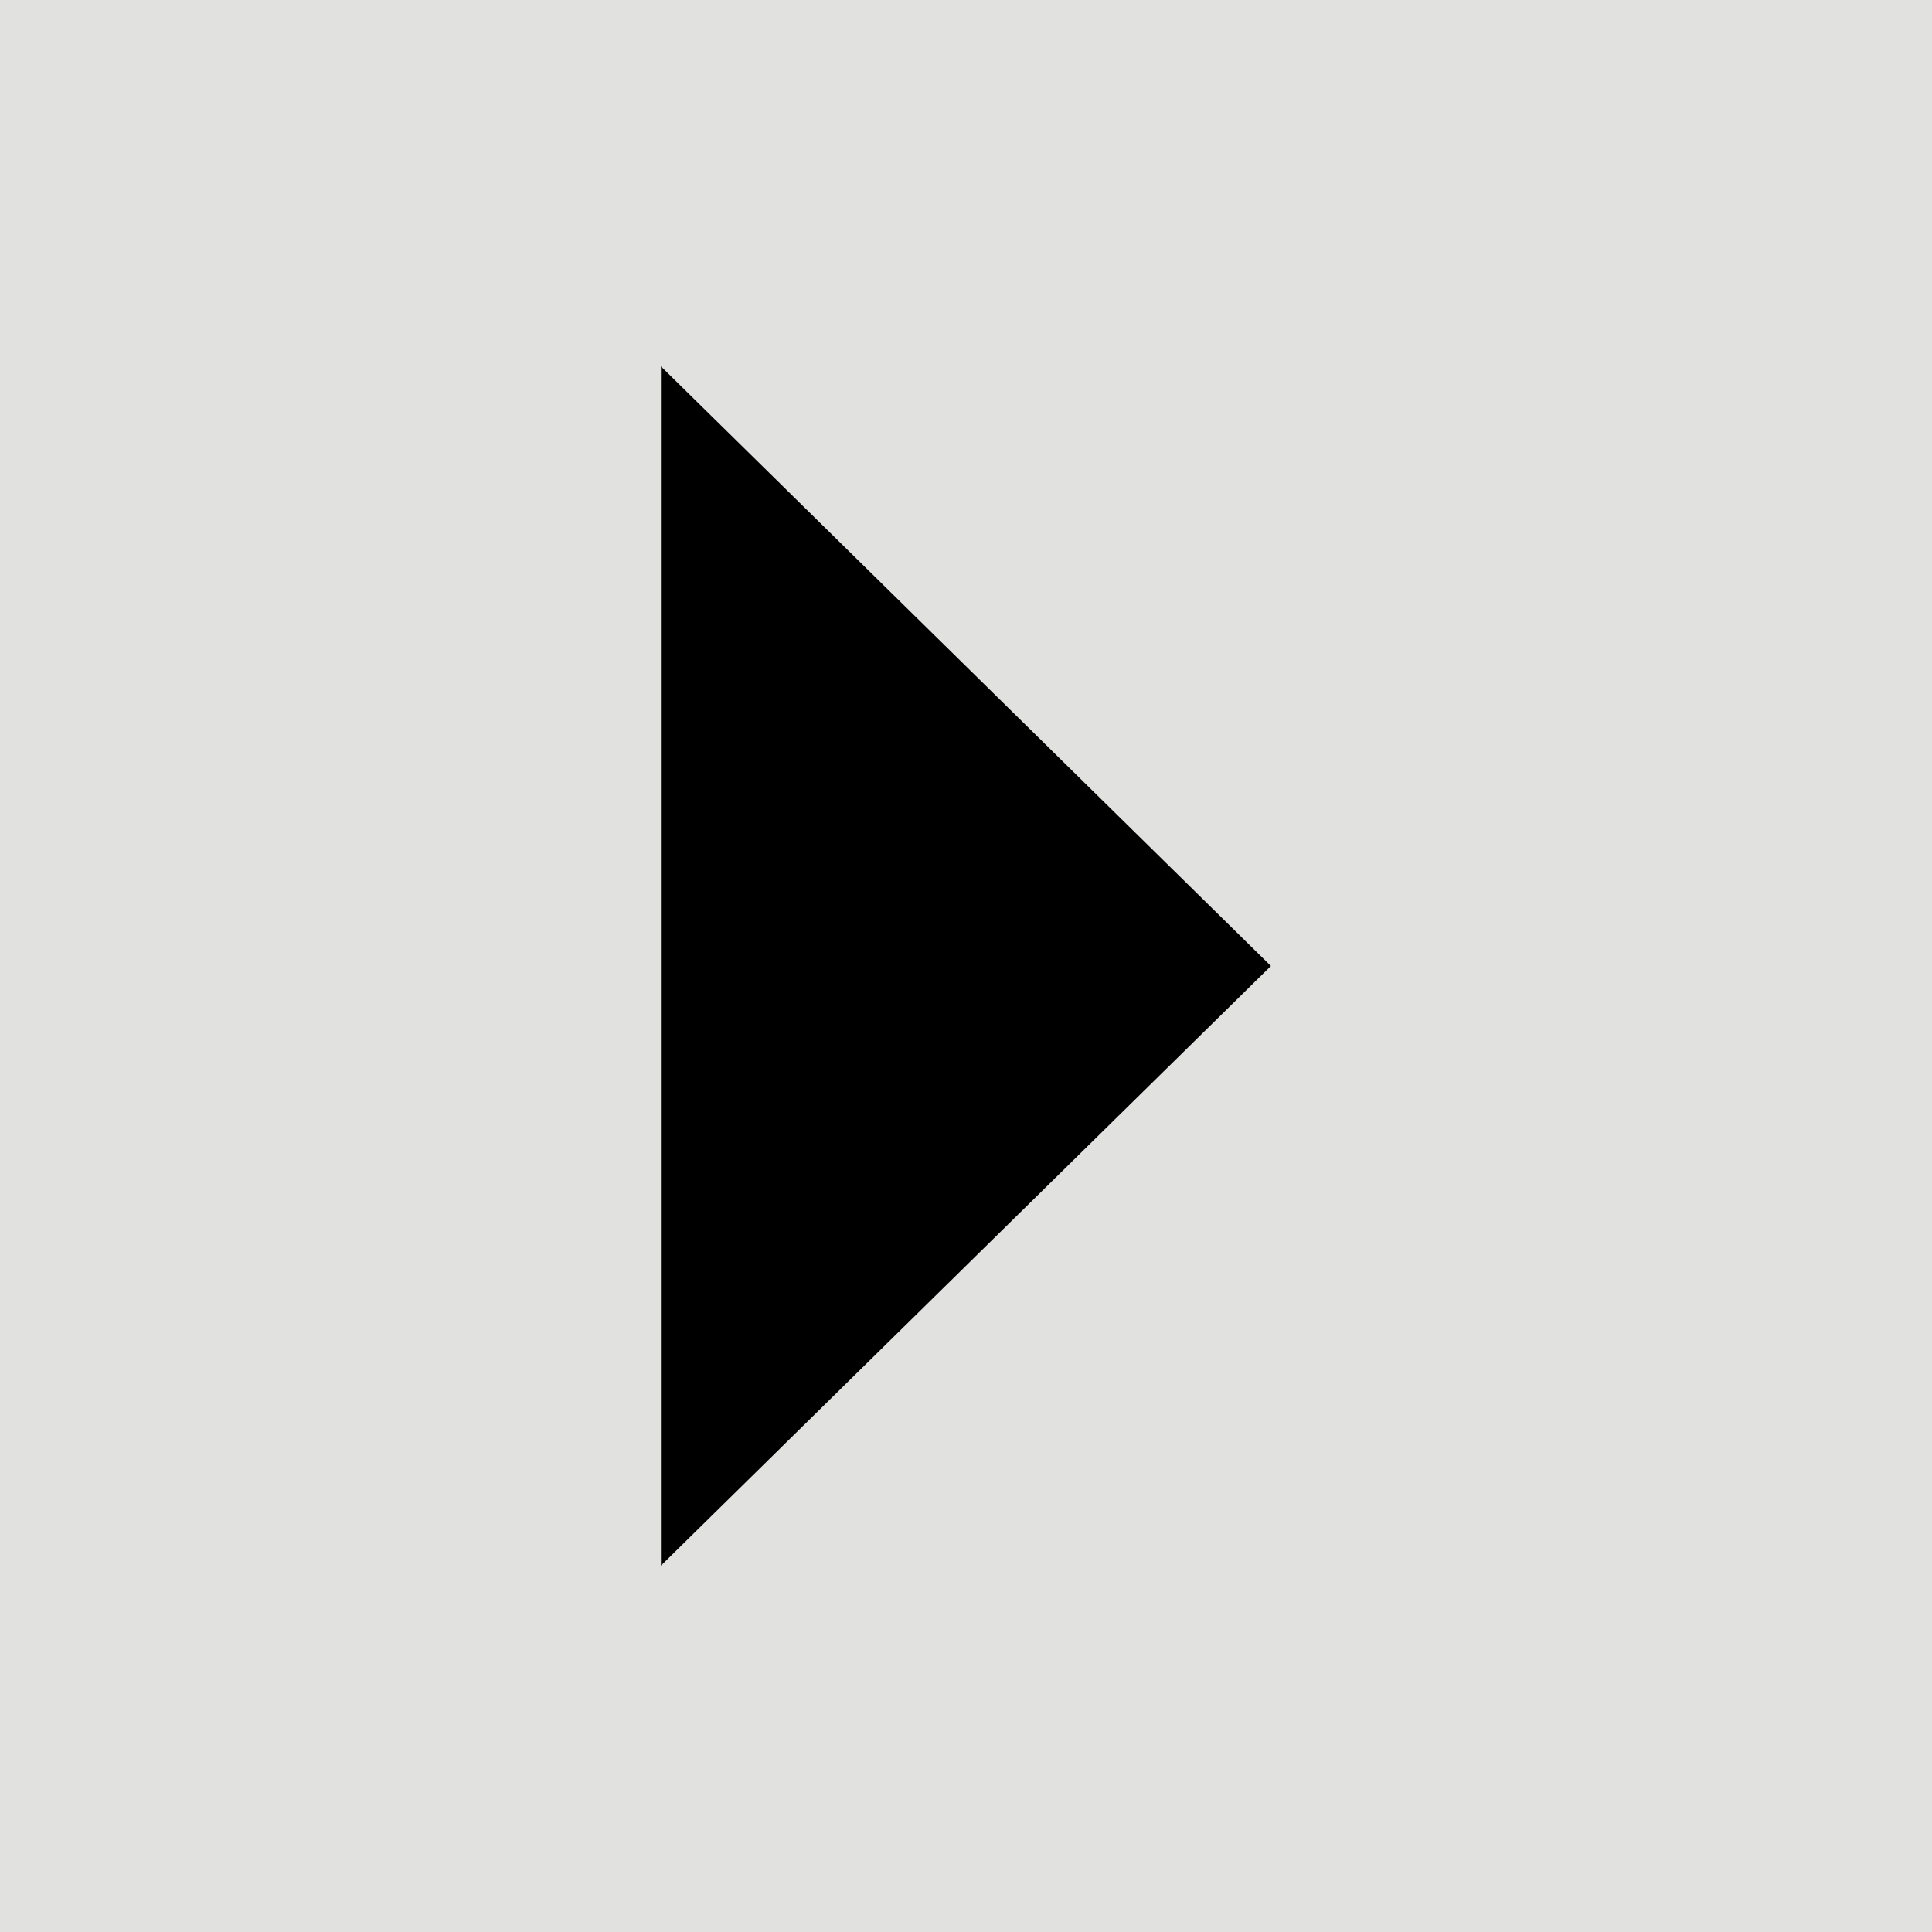
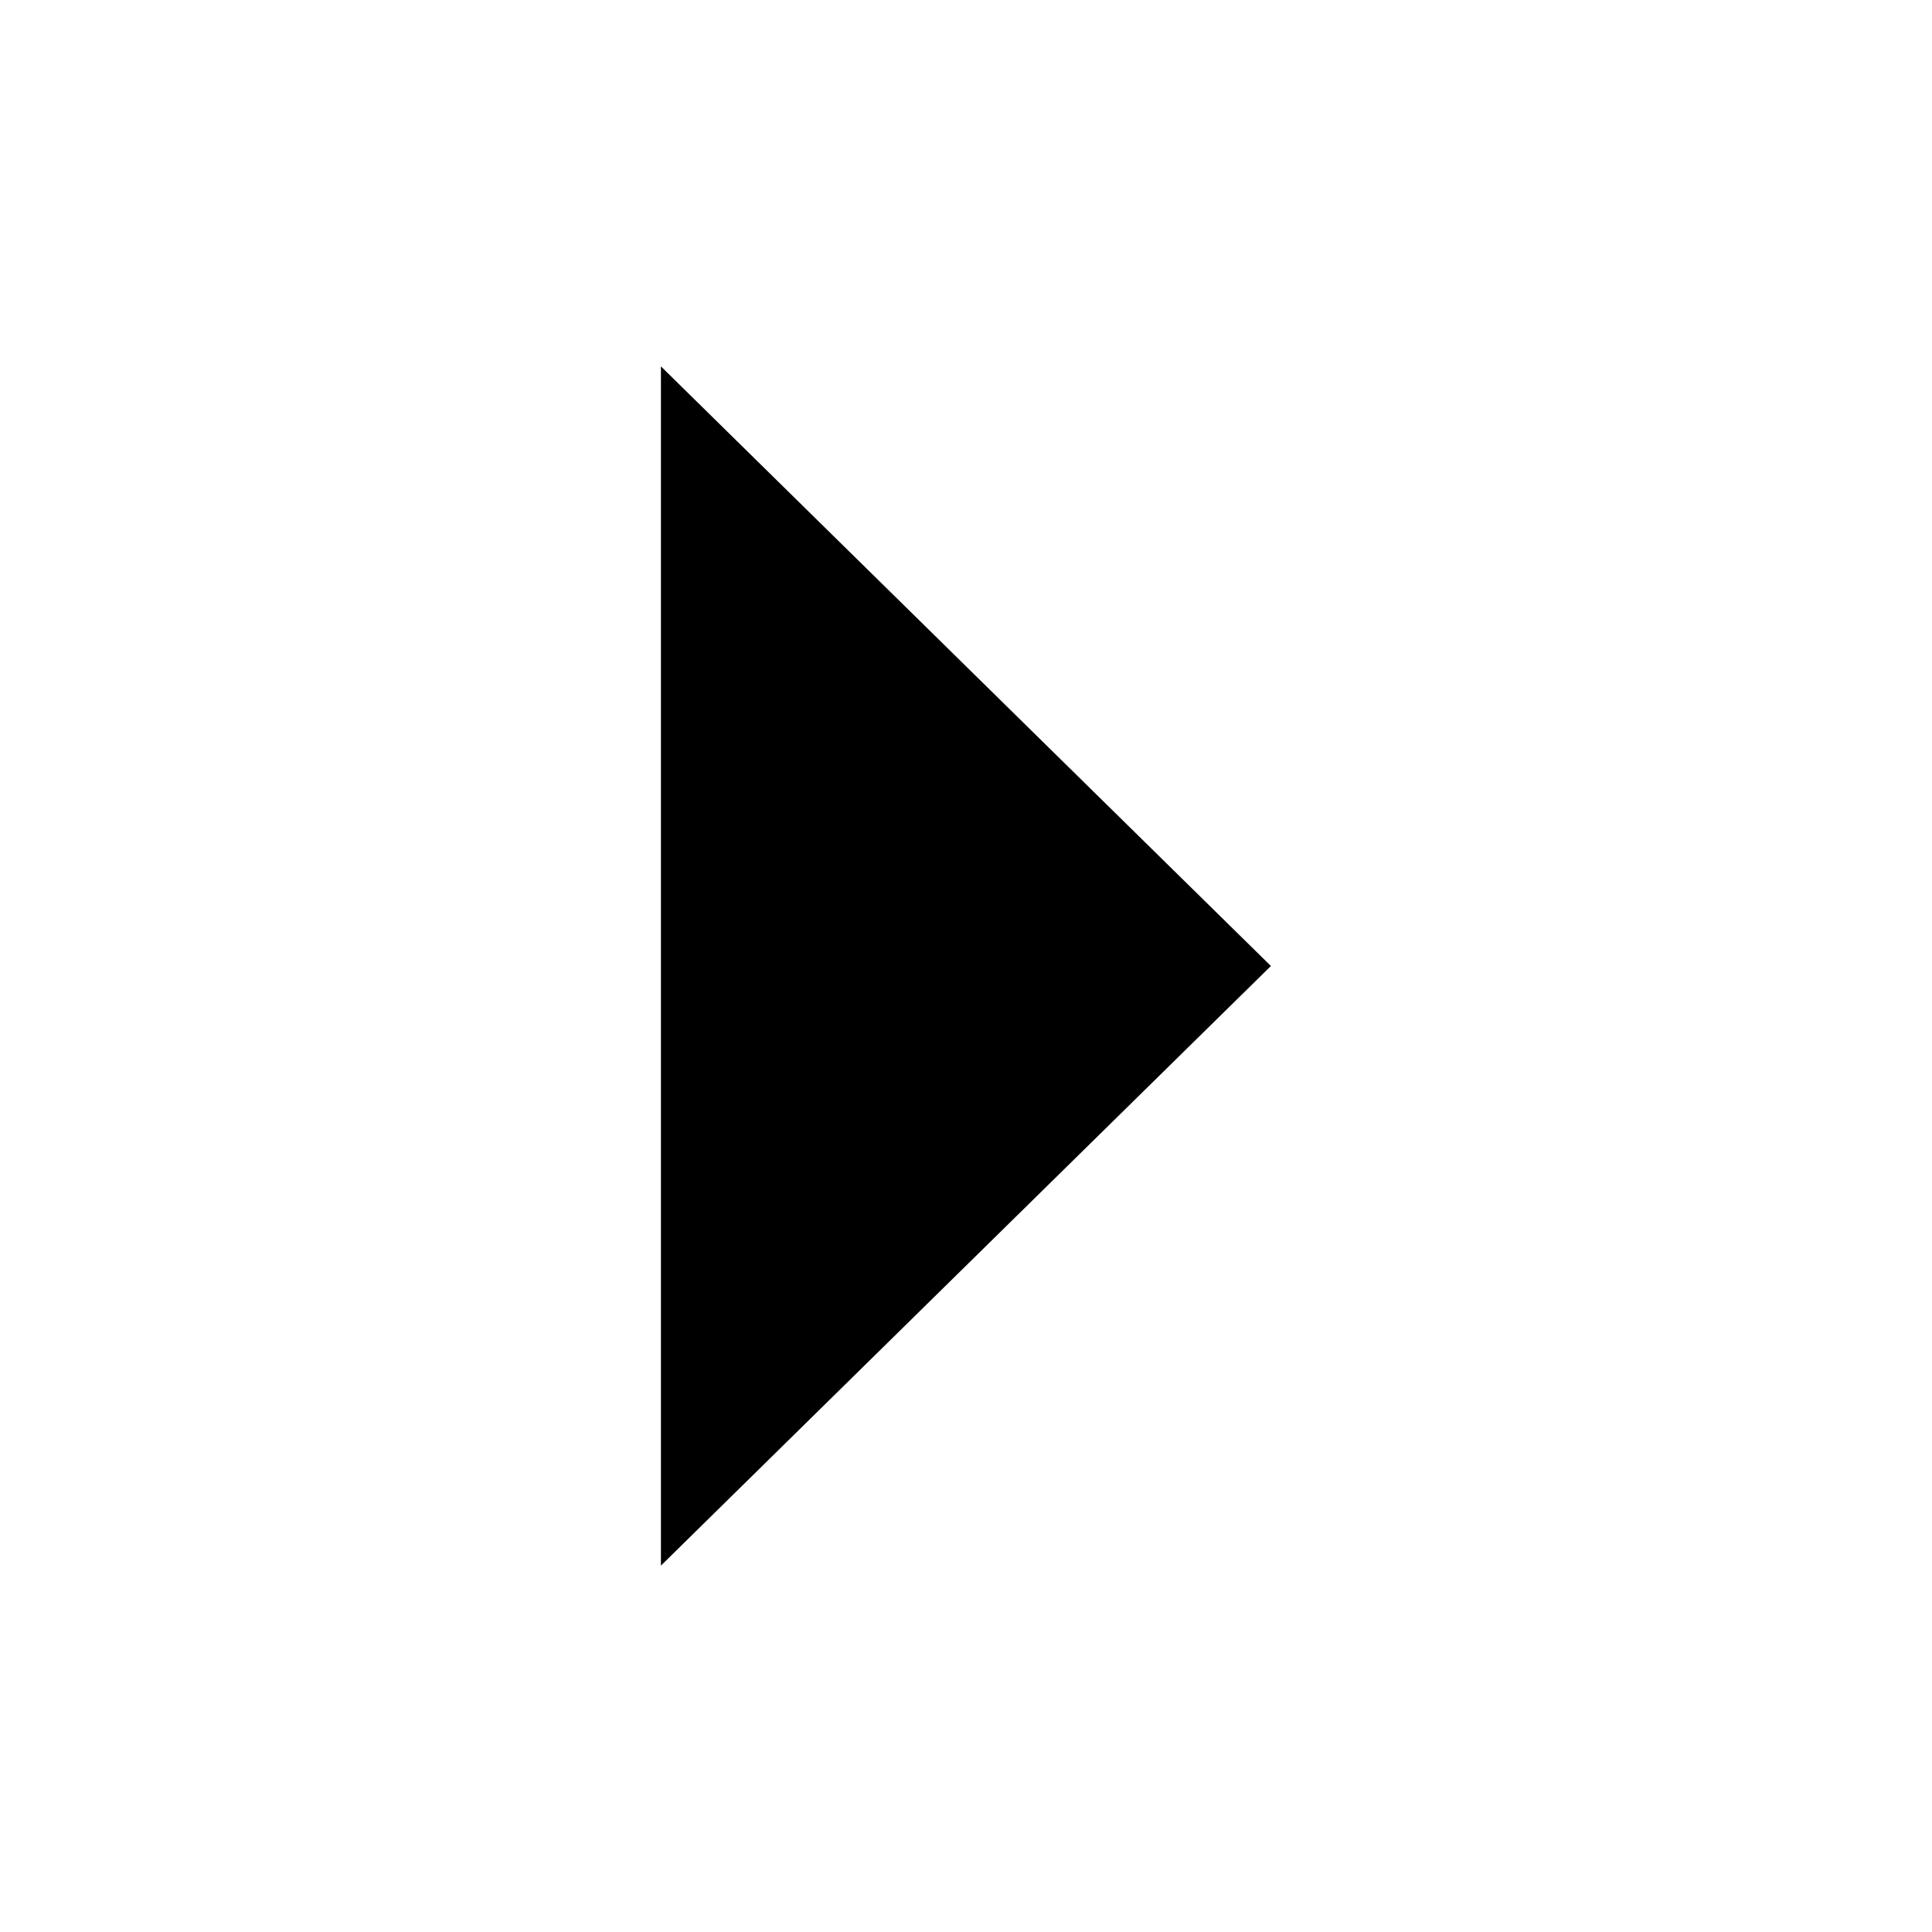
<svg xmlns="http://www.w3.org/2000/svg" version="1.1" id="Ebene_1" x="0px" y="0px" width="11px" height="11px" viewBox="0 0 11 11" enable-background="new 0 0 11 11" xml:space="preserve">
-   <rect fill="#E1E1E0" width="11" height="11" />
  <polygon points="3.763,8.914 3.763,2.086 7.236,5.5 " />
</svg>
